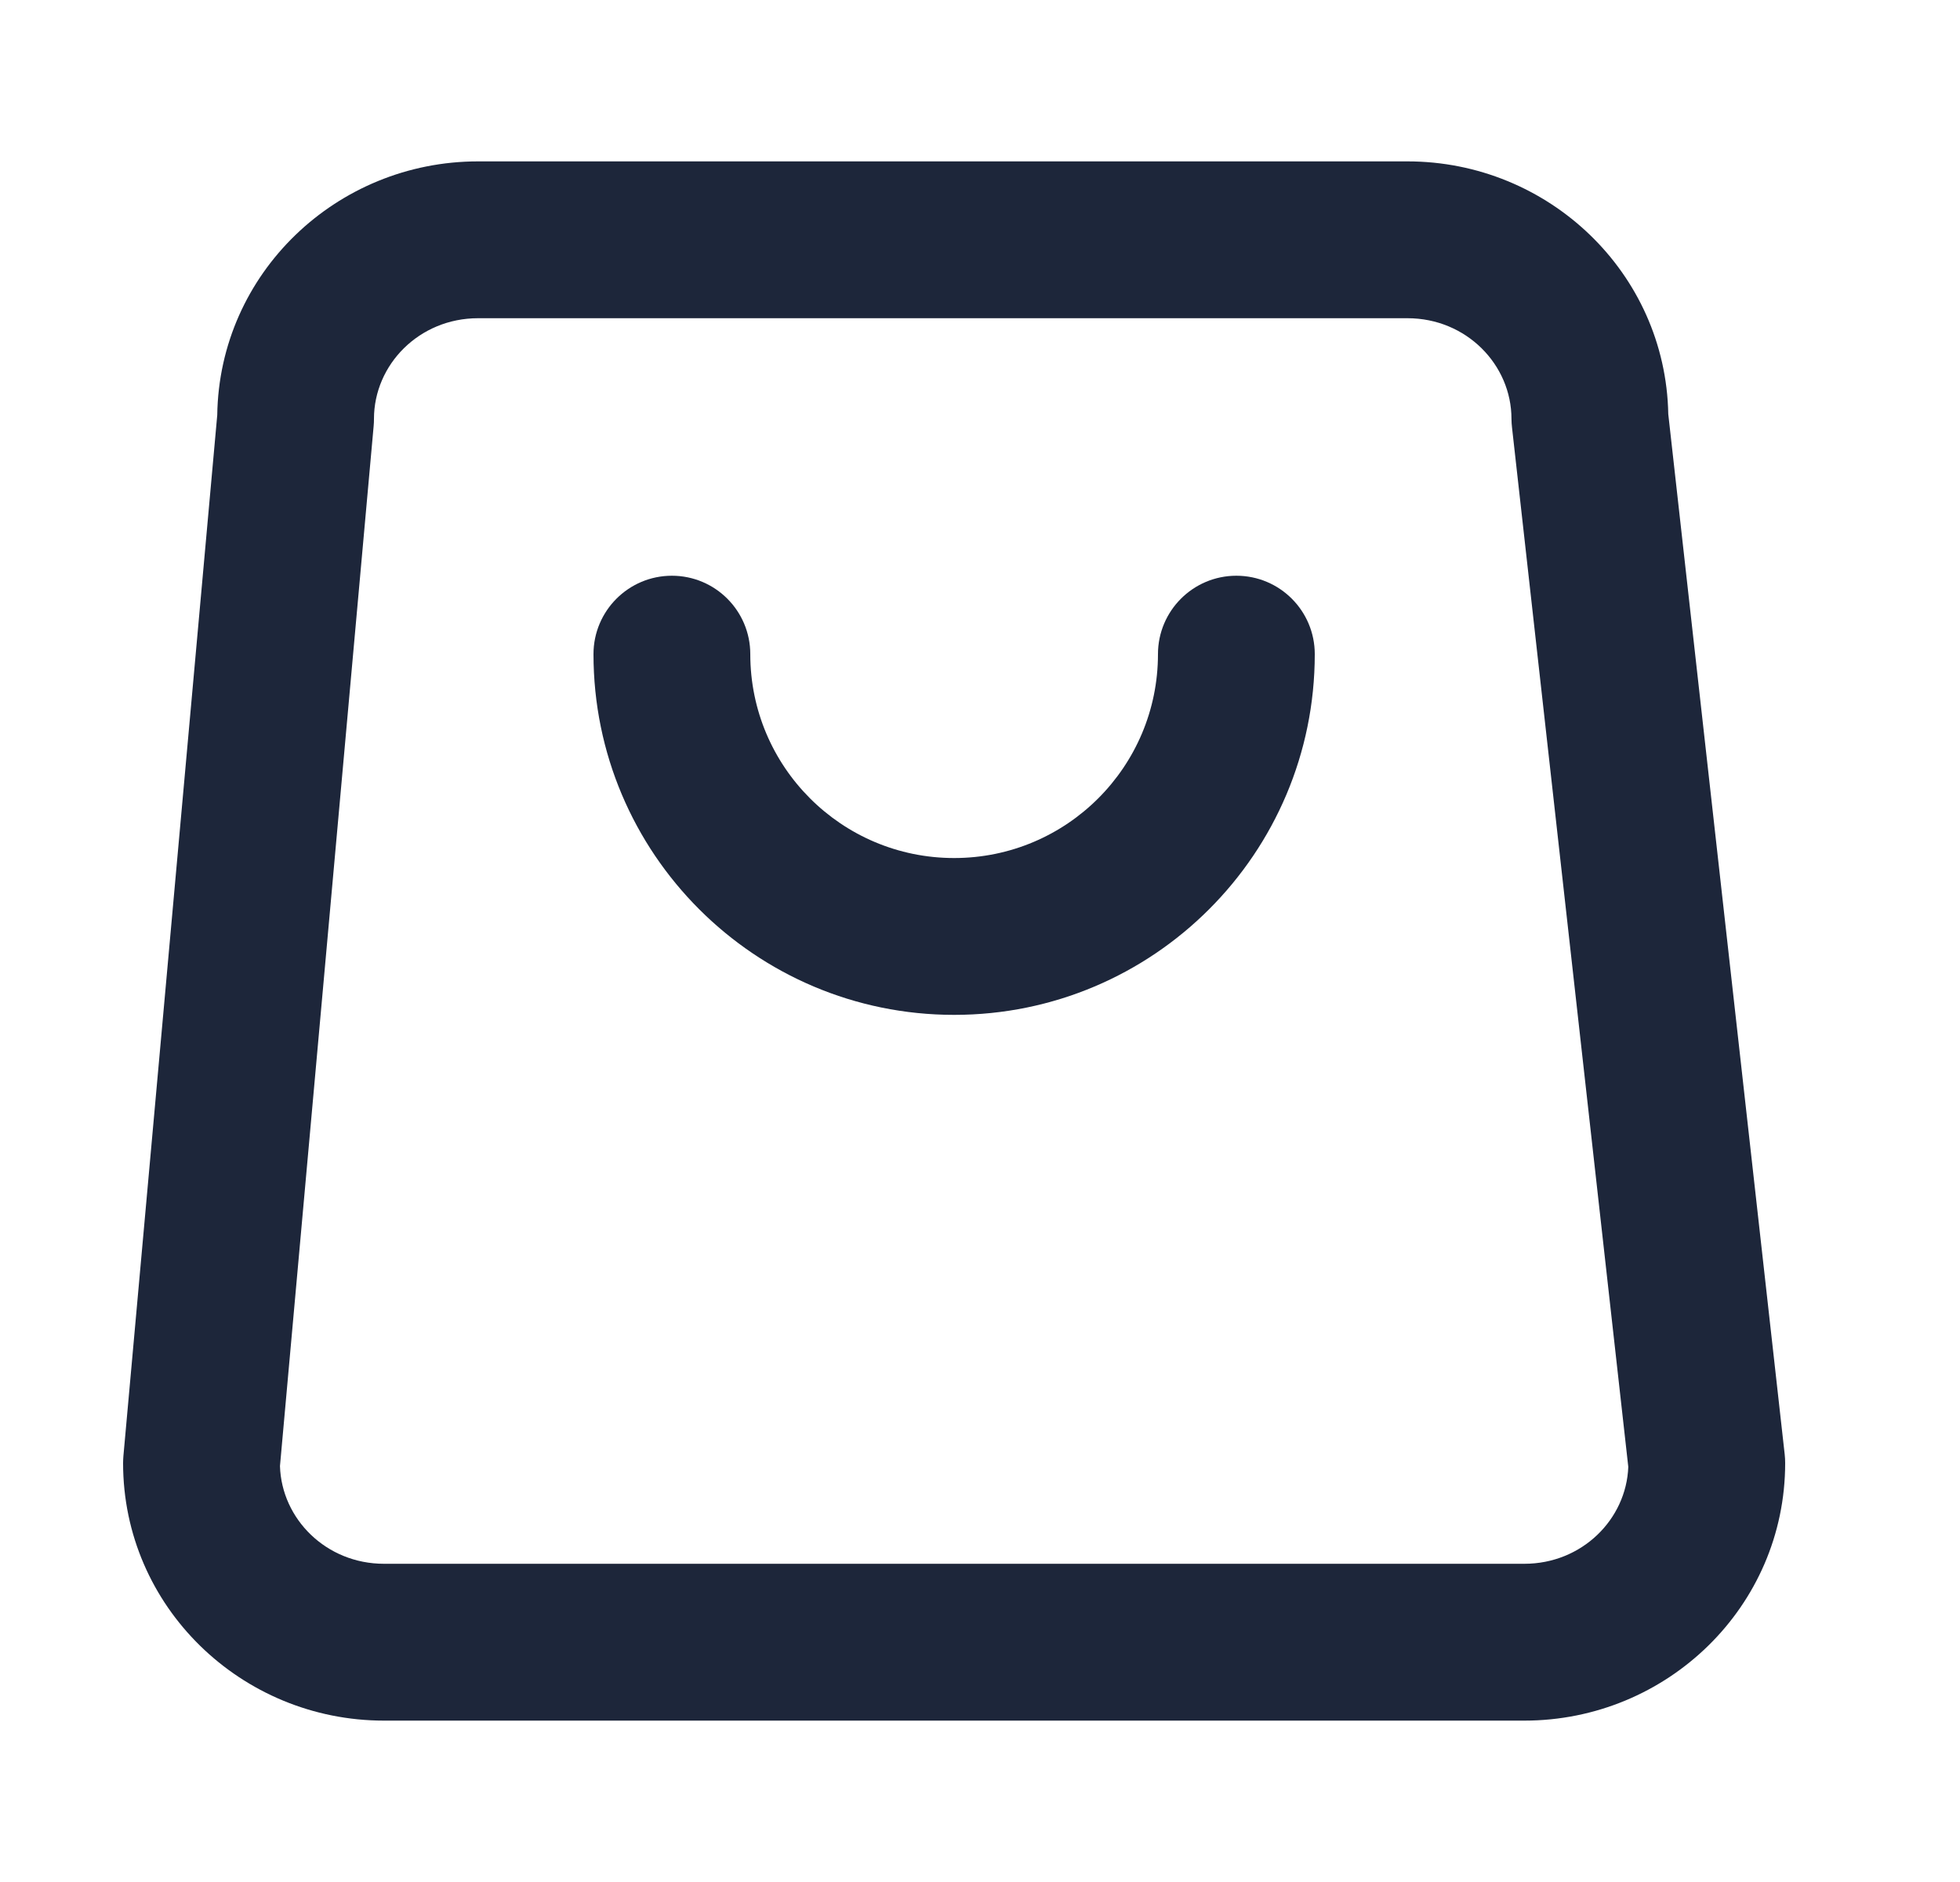
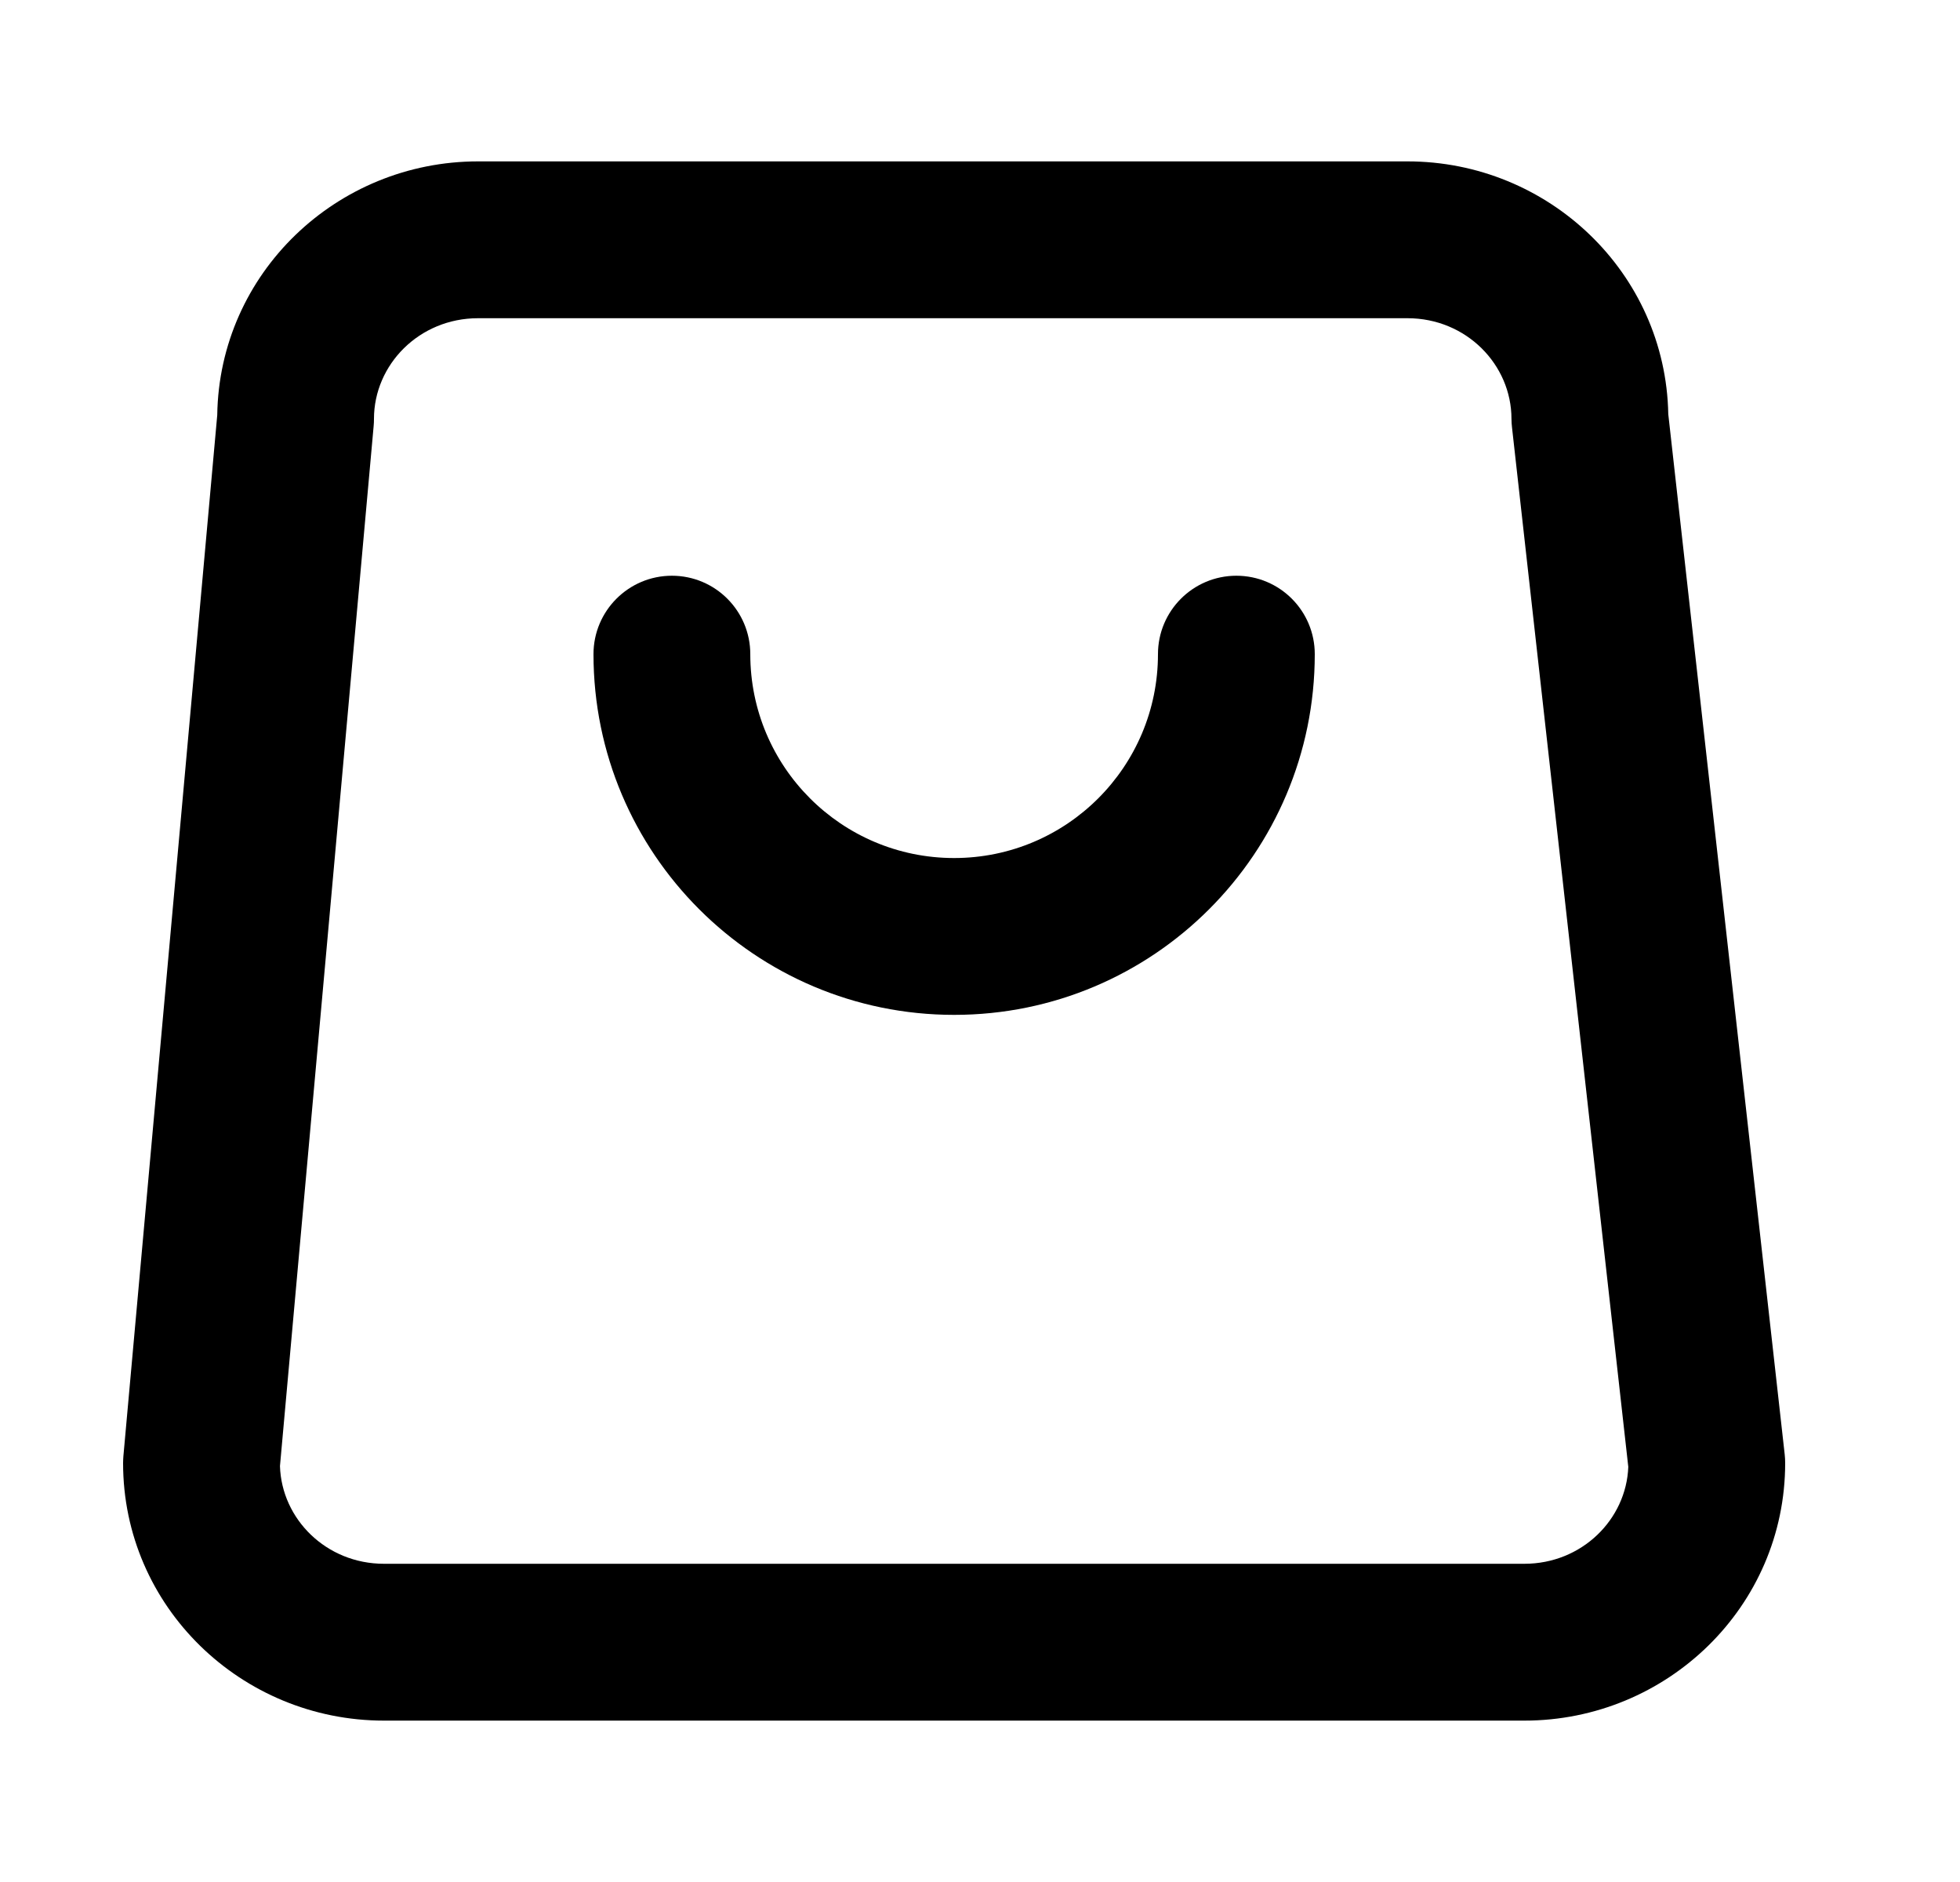
<svg xmlns="http://www.w3.org/2000/svg" width="25" height="24" viewBox="0 0 25 24" fill="none">
-   <path fill-rule="evenodd" clip-rule="evenodd" d="M2.771 5.293C2.797 3.485 4.294 2.058 6.098 2.058H17.952C19.752 2.058 21.246 3.479 21.279 5.281L22.764 18.547C22.768 18.584 22.77 18.621 22.77 18.658C22.77 20.489 21.263 21.942 19.443 21.942H4.898C3.078 21.942 1.57 20.489 1.57 18.658C1.57 18.628 1.572 18.598 1.574 18.568L2.771 5.293ZM6.098 4.058C5.347 4.058 4.77 4.65 4.77 5.342C4.77 5.372 4.769 5.402 4.766 5.432L3.571 18.696C3.592 19.371 4.161 19.942 4.898 19.942H19.443C20.177 19.942 20.744 19.376 20.769 18.706L19.286 5.453C19.282 5.416 19.279 5.379 19.279 5.342C19.279 4.65 18.703 4.058 17.952 4.058H6.098ZM8.57 7.342C9.123 7.342 9.57 7.79 9.57 8.342C9.57 9.778 10.734 10.942 12.17 10.942C13.606 10.942 14.77 9.778 14.77 8.342C14.77 7.79 15.218 7.342 15.77 7.342C16.323 7.342 16.77 7.79 16.77 8.342C16.77 10.882 14.711 12.942 12.17 12.942C9.63 12.942 7.57 10.882 7.57 8.342C7.57 7.79 8.018 7.342 8.57 7.342Z" fill="#1D263A" />
+   <path fill-rule="evenodd" clip-rule="evenodd" d="M2.771 5.293C2.797 3.485 4.294 2.058 6.098 2.058H17.952C19.752 2.058 21.246 3.479 21.279 5.281L22.764 18.547C22.768 18.584 22.77 18.621 22.77 18.658C22.77 20.489 21.263 21.942 19.443 21.942H4.898C3.078 21.942 1.57 20.489 1.57 18.658C1.57 18.628 1.572 18.598 1.574 18.568L2.771 5.293ZM6.098 4.058C5.347 4.058 4.77 4.65 4.77 5.342C4.77 5.372 4.769 5.402 4.766 5.432L3.571 18.696C3.592 19.371 4.161 19.942 4.898 19.942H19.443C20.177 19.942 20.744 19.376 20.769 18.706L19.286 5.453C19.282 5.416 19.279 5.379 19.279 5.342C19.279 4.65 18.703 4.058 17.952 4.058H6.098ZM8.57 7.342C9.123 7.342 9.57 7.79 9.57 8.342C9.57 9.778 10.734 10.942 12.17 10.942C13.606 10.942 14.77 9.778 14.77 8.342C14.77 7.79 15.218 7.342 15.77 7.342C16.323 7.342 16.77 7.79 16.77 8.342C16.77 10.882 14.711 12.942 12.17 12.942C9.63 12.942 7.57 10.882 7.57 8.342C7.57 7.79 8.018 7.342 8.57 7.342Z" fill="currentColor" />
</svg>
